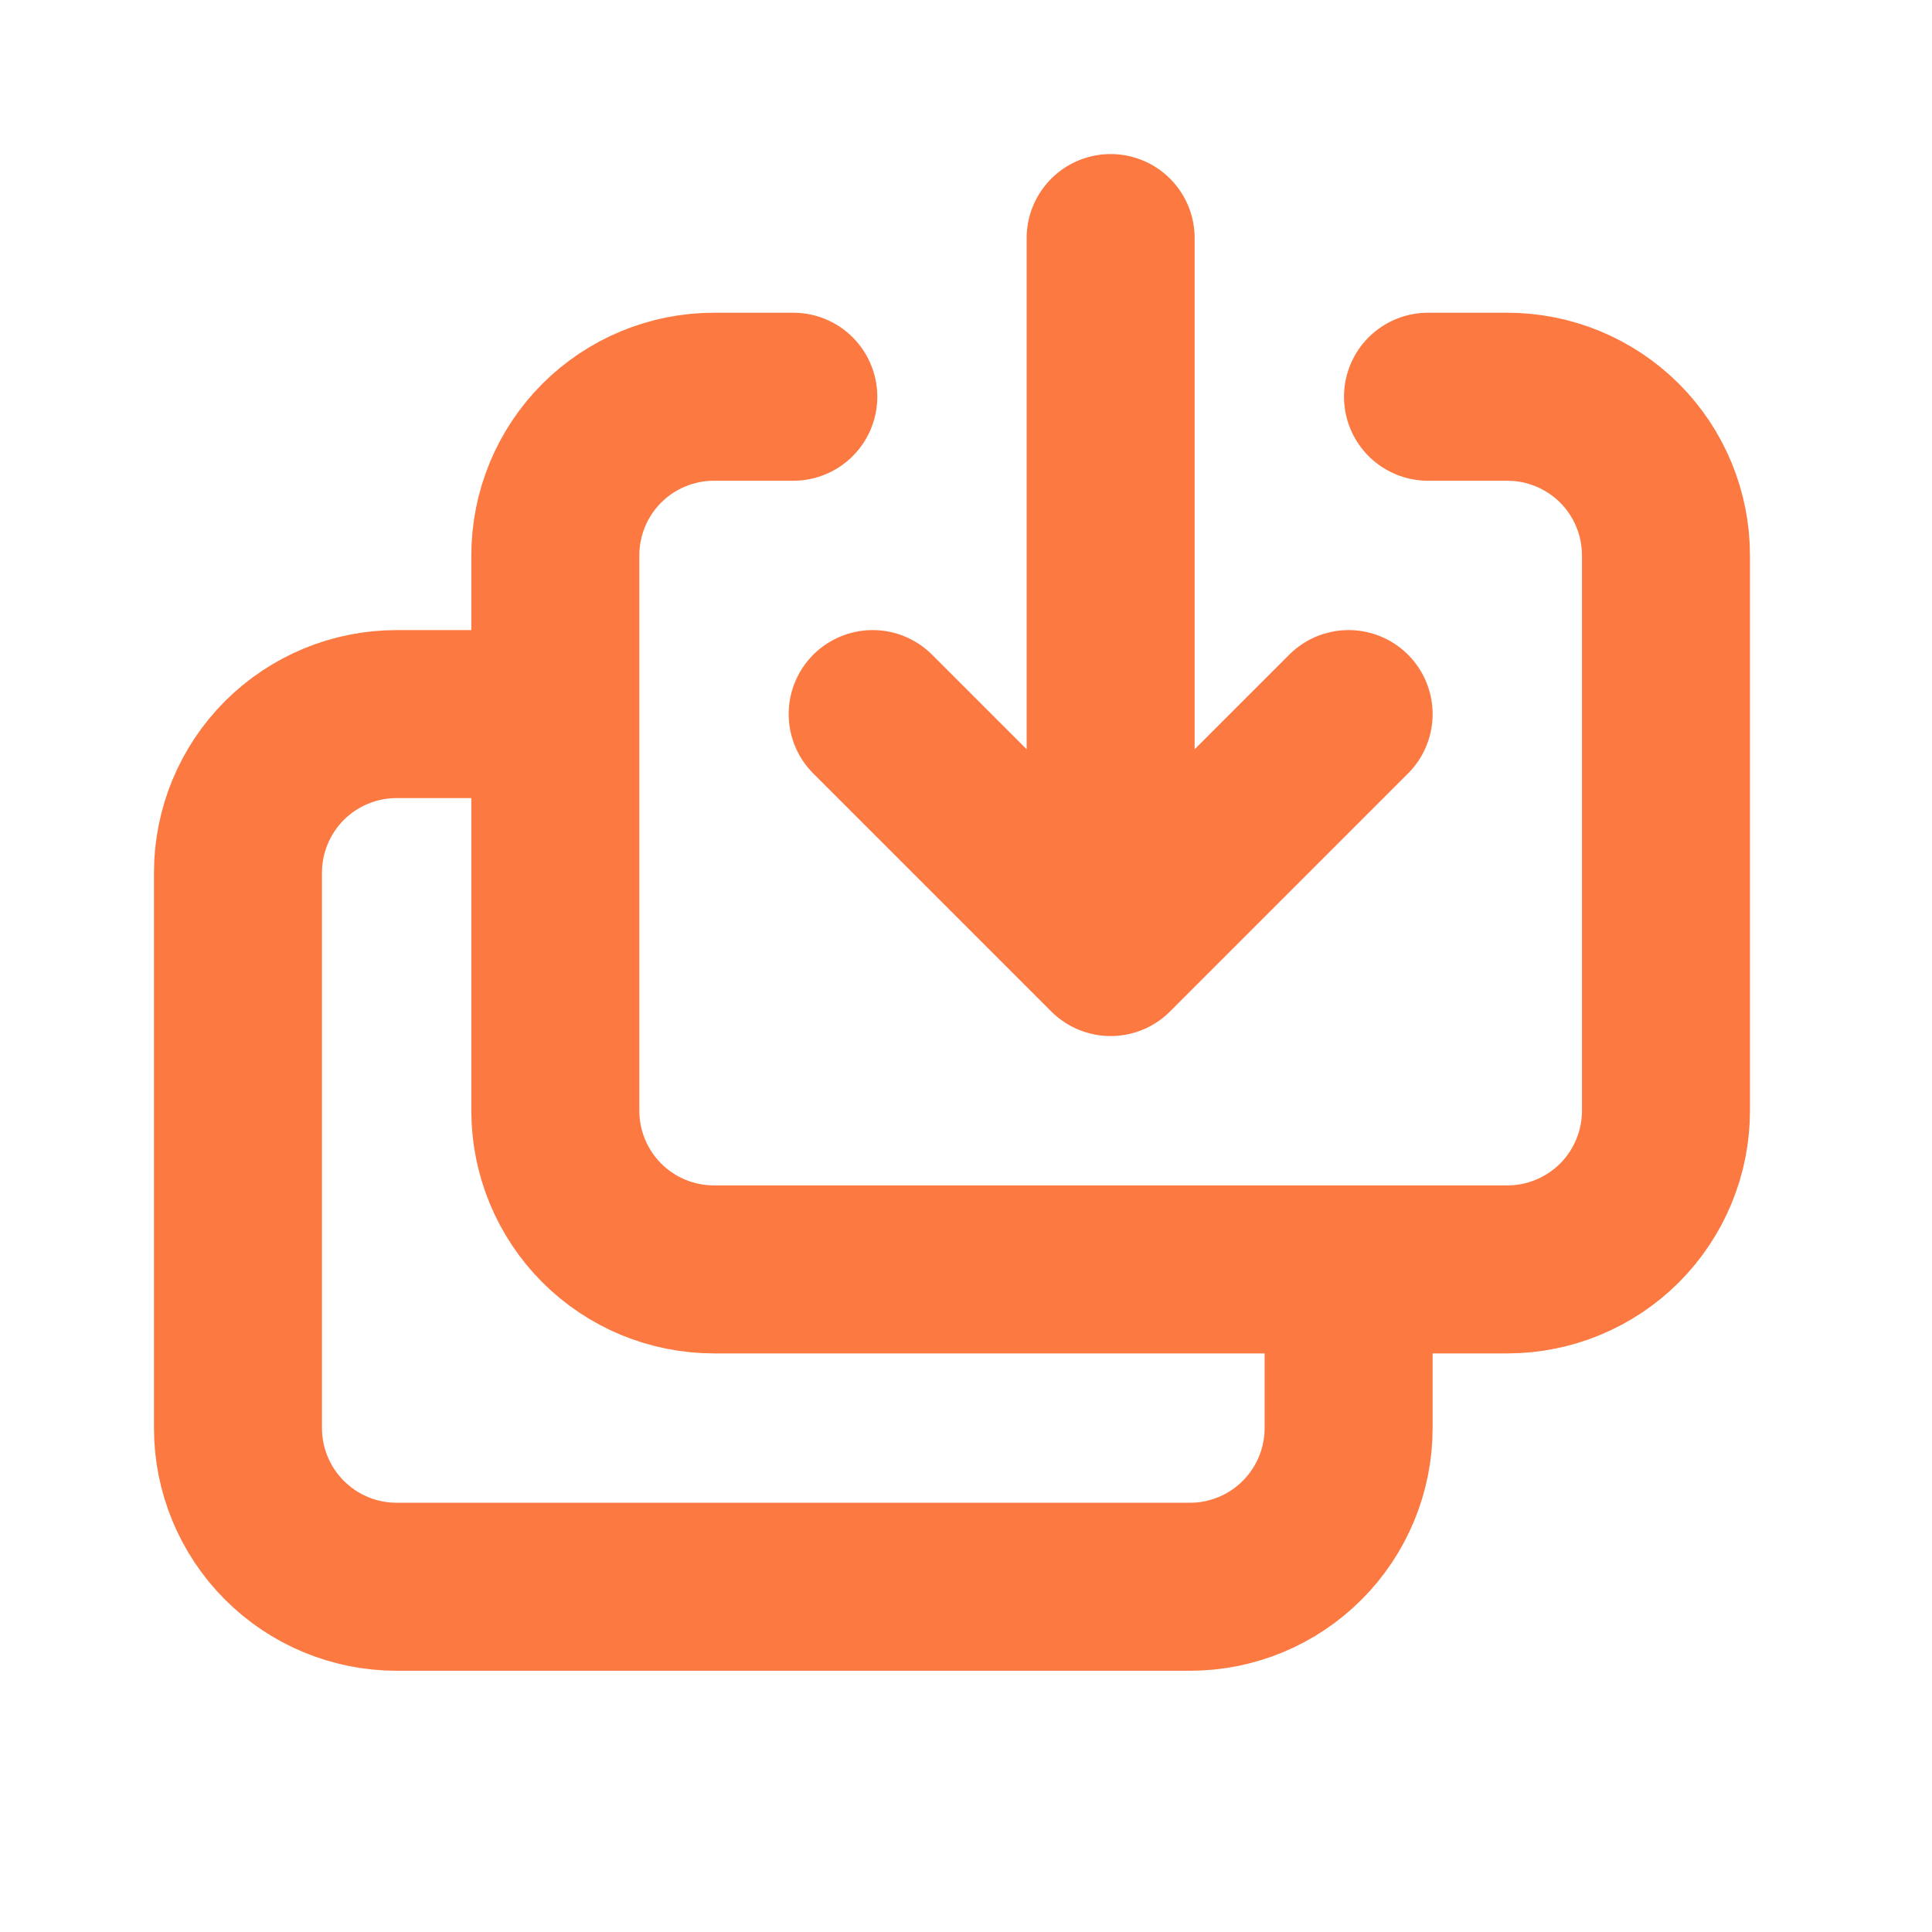
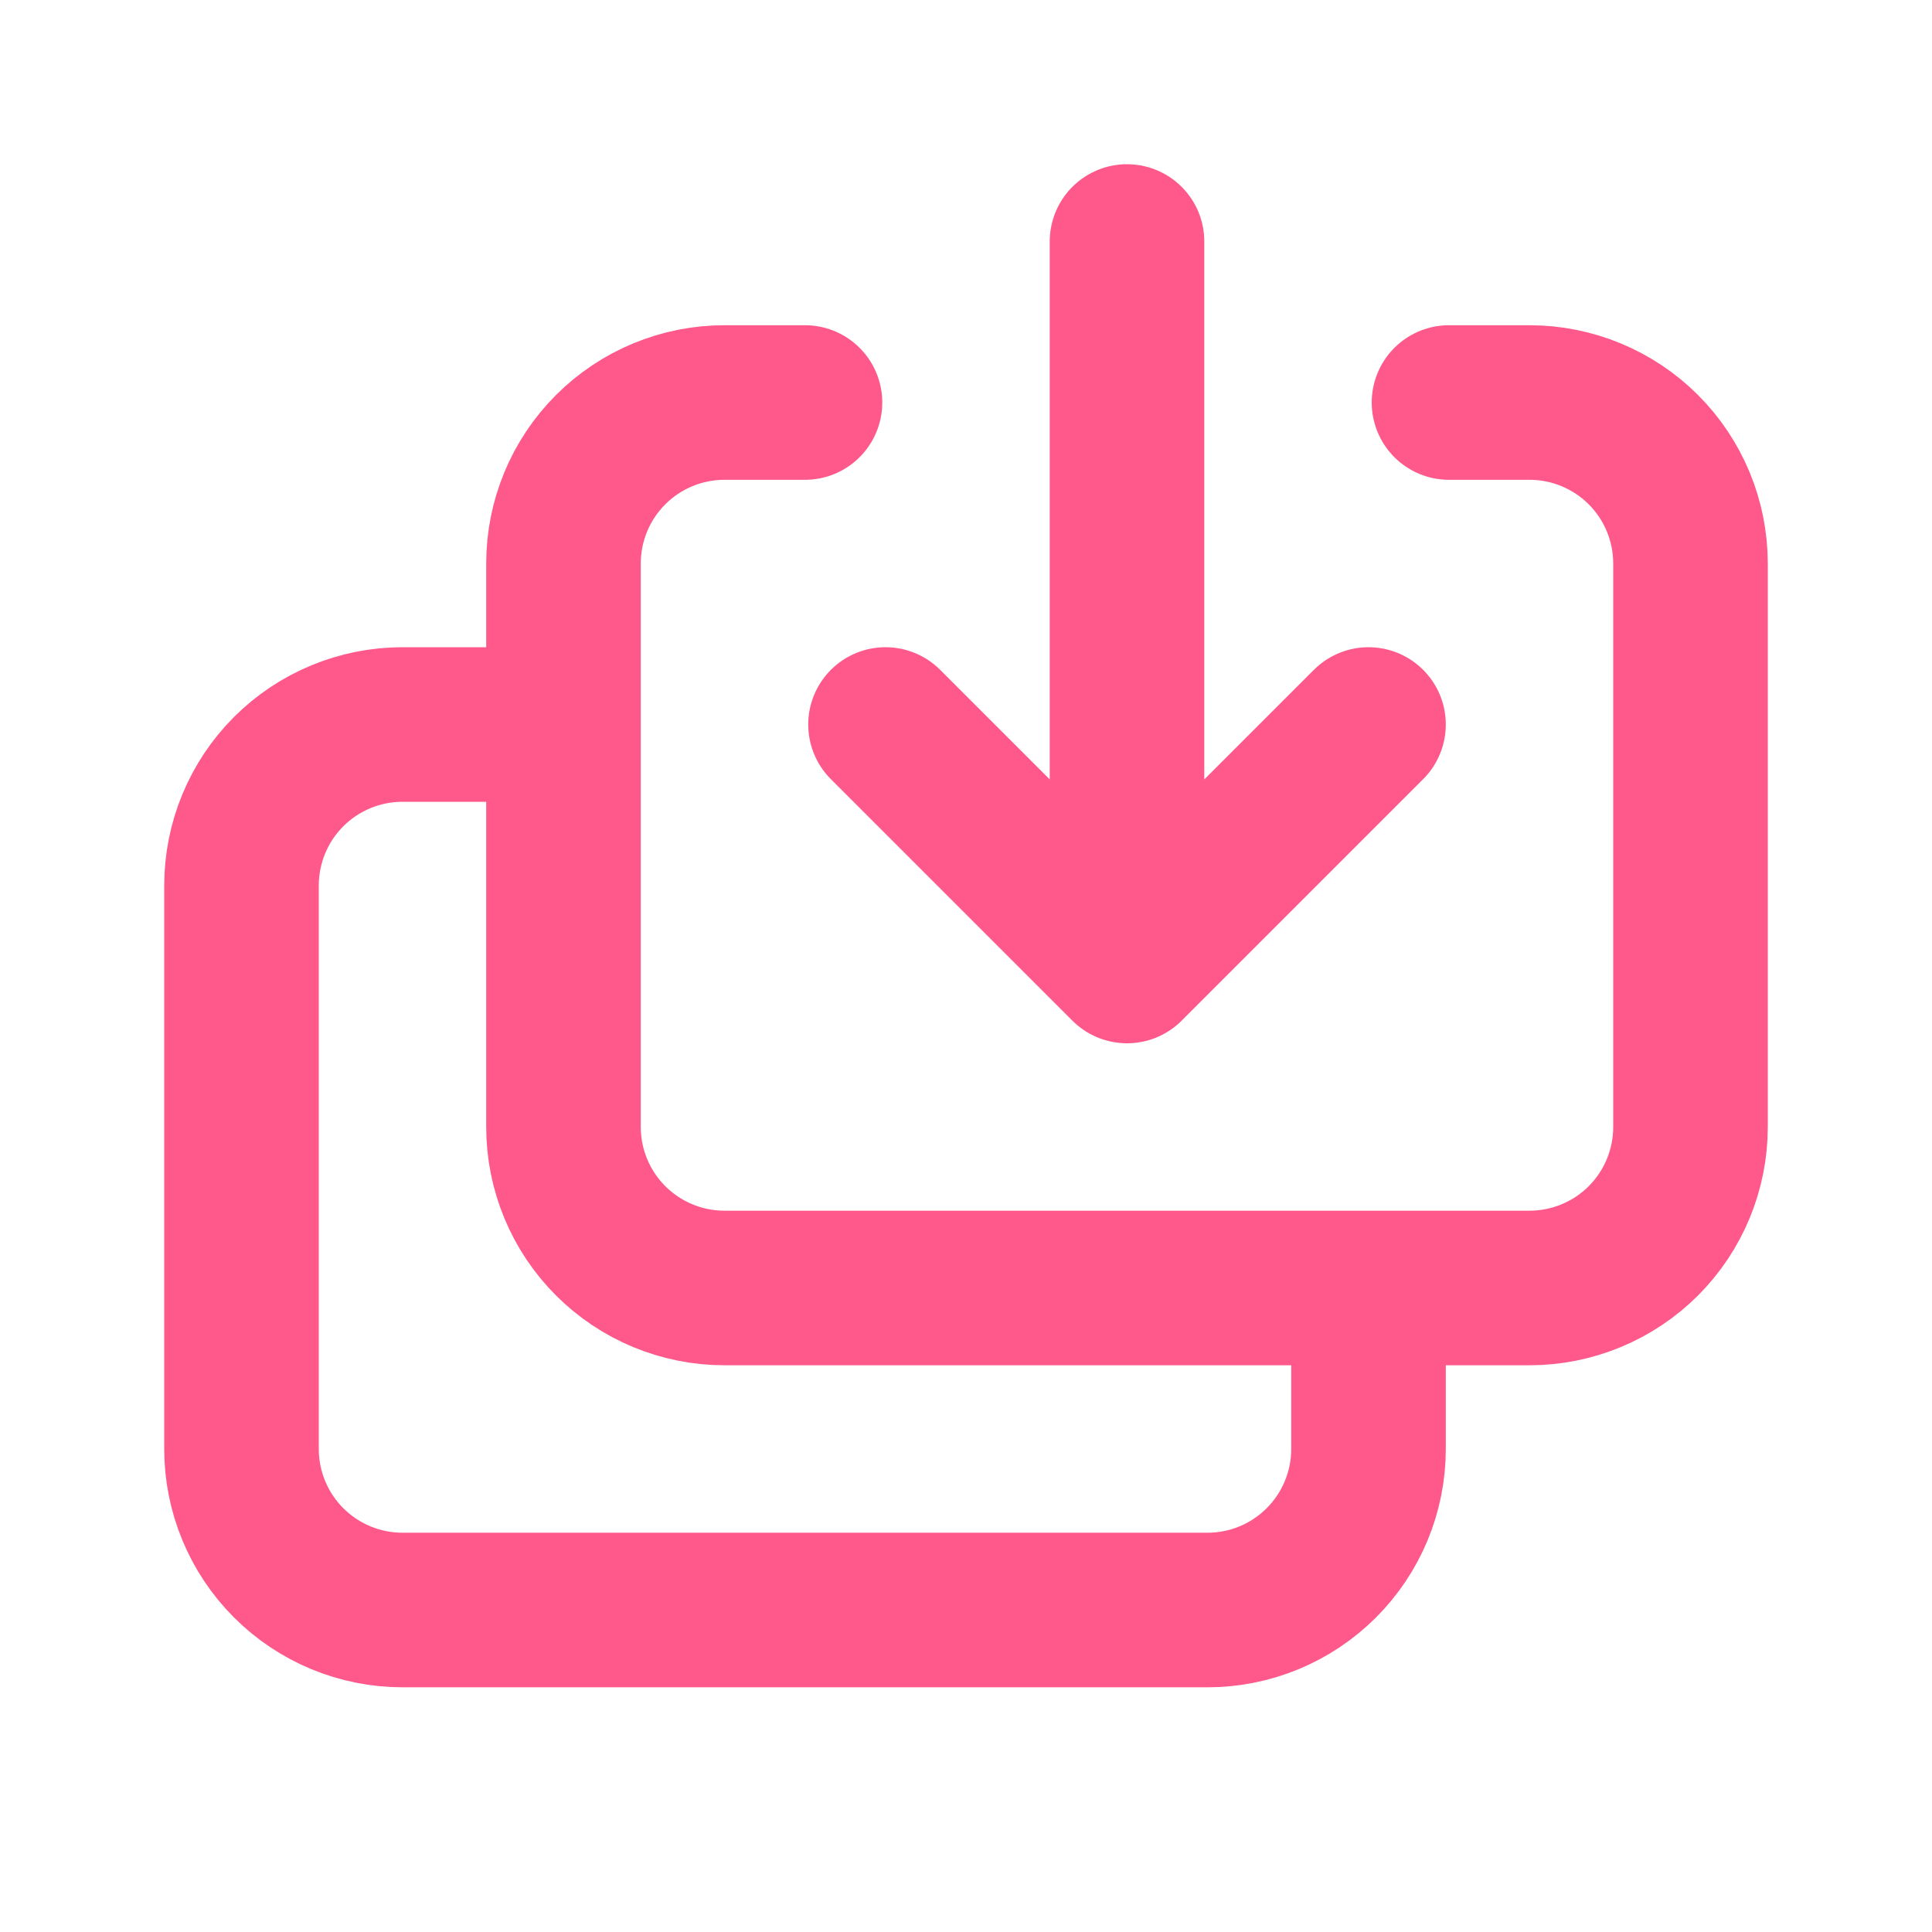
- <svg xmlns="http://www.w3.org/2000/svg" width="23" height="23" viewBox="0 0 23 23" fill="none">
-   <path d="M16.055 15.112V17.001C16.055 17.502 15.856 17.982 15.502 18.336C15.148 18.691 14.667 18.89 14.166 18.89H4.722C4.221 18.89 3.74 18.691 3.386 18.336C3.032 17.982 2.833 17.502 2.833 17.001V10.389C2.833 9.889 3.032 9.408 3.386 9.054C3.74 8.7 4.221 8.501 4.722 8.501H6.611M9.444 4.723H8.5C7.999 4.723 7.518 4.922 7.164 5.276C6.81 5.63 6.611 6.111 6.611 6.612V13.223C6.611 13.724 6.81 14.204 7.164 14.559C7.518 14.913 7.999 15.112 8.5 15.112H17.944C18.445 15.112 18.925 14.913 19.28 14.559C19.634 14.204 19.833 13.724 19.833 13.223V6.612C19.833 6.111 19.634 5.63 19.28 5.276C18.925 4.922 18.445 4.723 17.944 4.723H17M16.055 8.501L13.222 11.334M13.222 11.334L10.389 8.501M13.222 11.334V2.834" stroke="#FC7941" stroke-width="2" stroke-linecap="round" stroke-linejoin="round" />
+ <svg xmlns="http://www.w3.org/2000/svg" width="50" height="50" viewBox="0 0 50 50" fill="none">
+   <path d="M35.417 33.333V37.5C35.417 38.605 34.978 39.665 34.196 40.446C33.415 41.228 32.355 41.667 31.25 41.667H10.417C9.312 41.667 8.252 41.228 7.47 40.446C6.689 39.665 6.25 38.605 6.25 37.5V22.917C6.25 21.812 6.689 20.752 7.47 19.97C8.252 19.189 9.312 18.75 10.417 18.75H14.583M20.833 10.417H18.75C17.645 10.417 16.585 10.856 15.804 11.637C15.022 12.418 14.583 13.478 14.583 14.583V29.167C14.583 30.272 15.022 31.331 15.804 32.113C16.585 32.894 17.645 33.333 18.75 33.333H39.583C40.688 33.333 41.748 32.894 42.53 32.113C43.311 31.331 43.75 30.272 43.75 29.167V14.583C43.75 13.478 43.311 12.418 42.53 11.637C41.748 10.856 40.688 10.417 39.583 10.417H37.5M35.417 18.75L29.167 25M29.167 25L22.917 18.75M29.167 25V6.25" stroke="#FF588A" stroke-width="4" stroke-linecap="round" stroke-linejoin="round" />
</svg>
